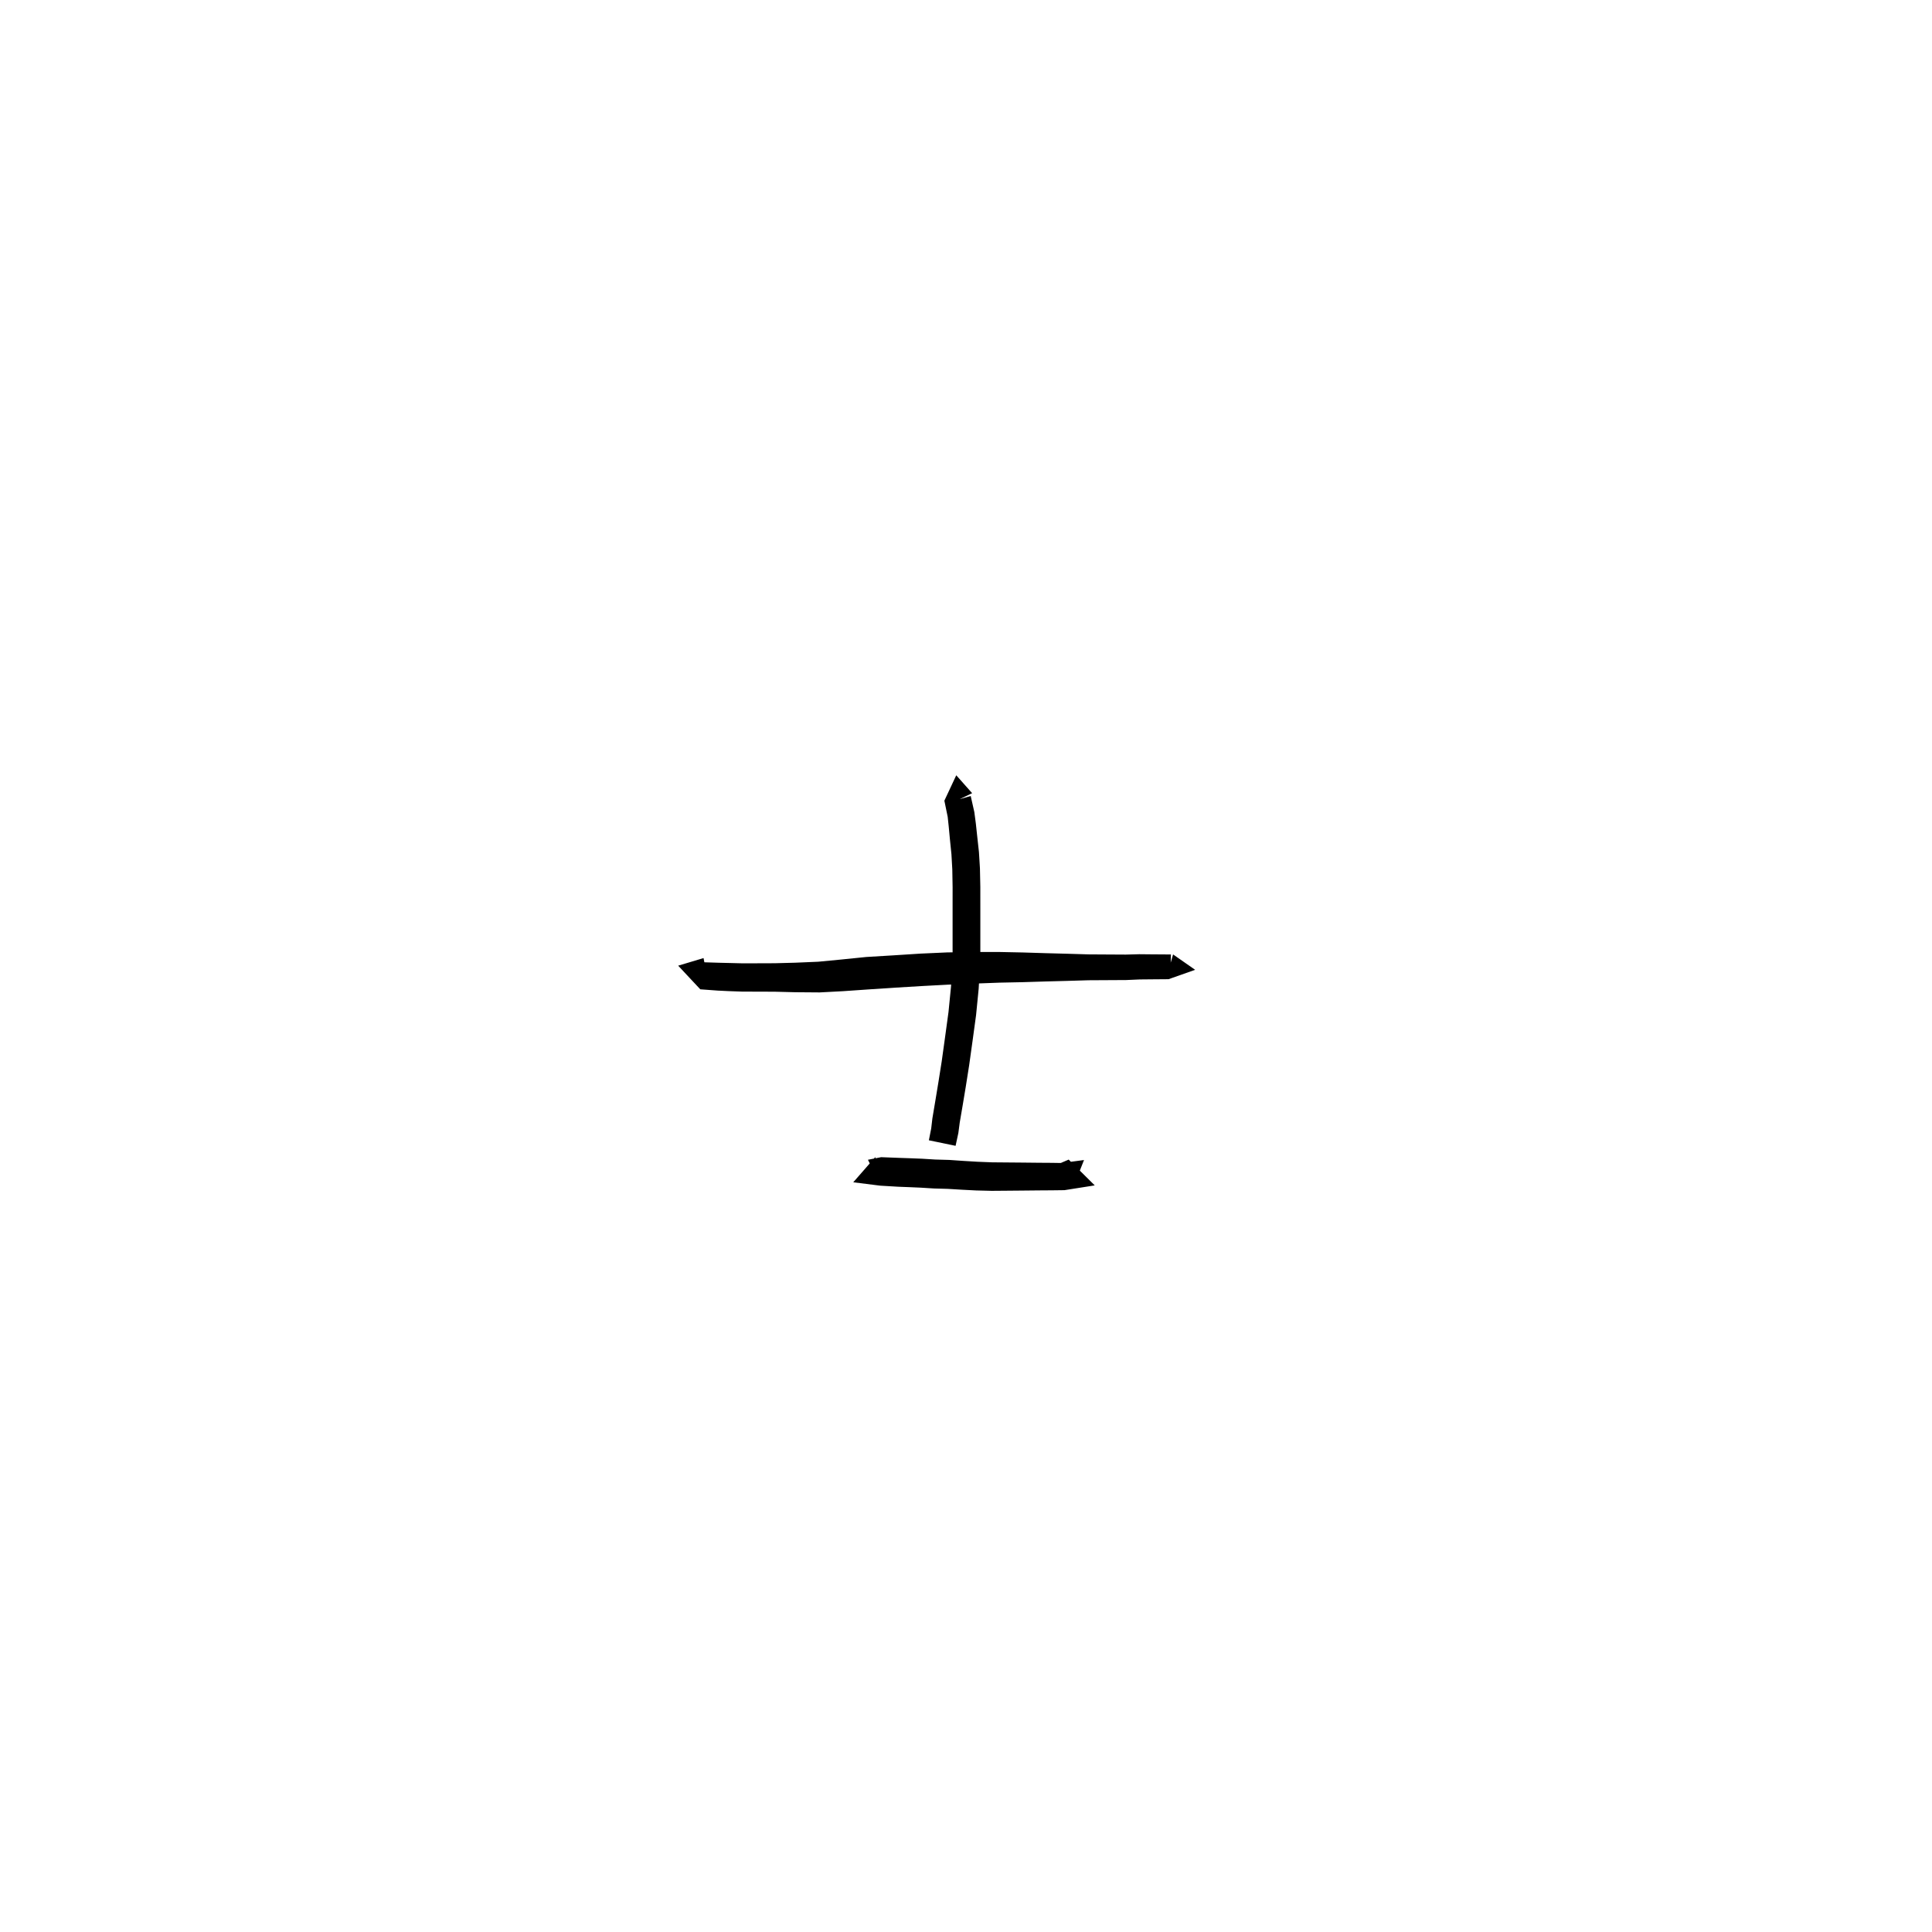
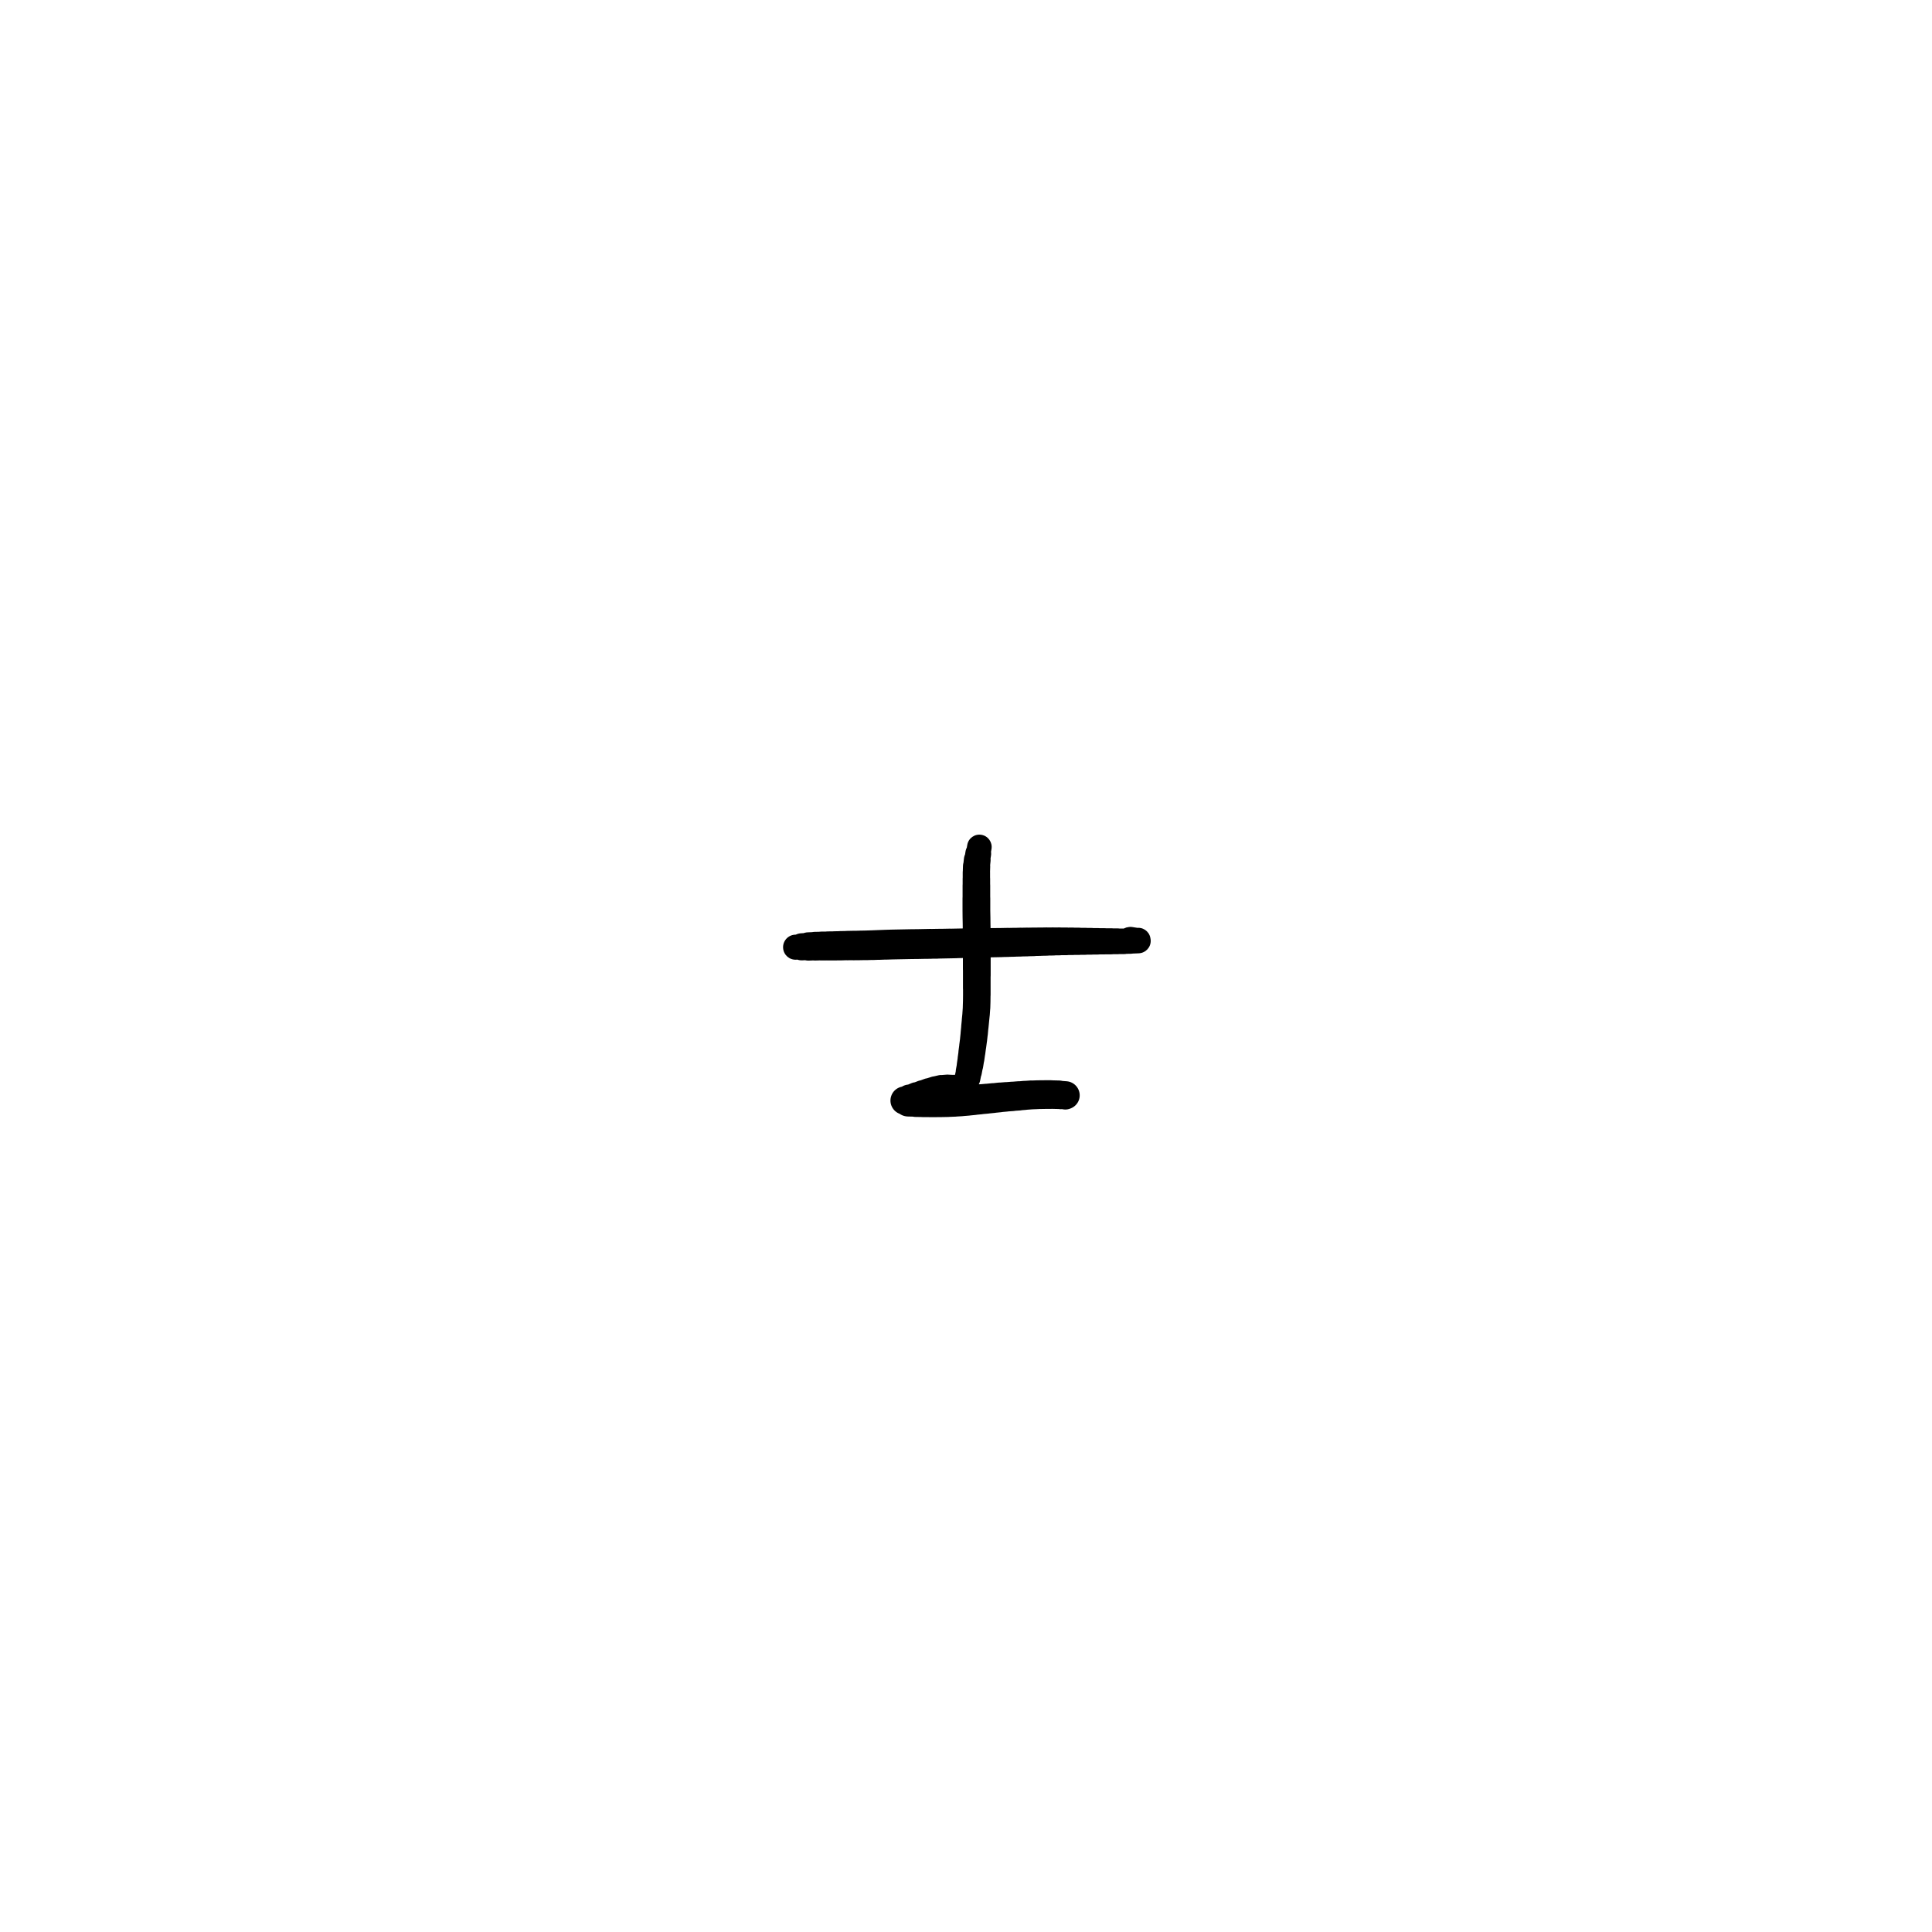
<svg xmlns="http://www.w3.org/2000/svg" width="300" height="300" viewBox="0 0 300 300">
-   <path d="M 109.247 148.77 L 105.307 149.95 L 108.738 153.619 L 111.422 153.817 L 113.16 153.902 L 115.254 153.976 L 117.59 153.982 L 120.309 153.992 L 123.499 154.073 L 127.276 154.102 L 130.93 153.909 L 134.882 153.635 L 139.012 153.362 L 143.226 153.109 L 147.267 152.894 L 151.786 152.712 L 155.243 152.584 L 158.787 152.511 L 162.352 152.401 L 165.791 152.31 L 169.014 152.213 L 172.381 152.194 L 174.862 152.18 L 176.973 152.088 L 178.791 152.07 L 181.453 152.049 L 185.581 150.592 L 182.156 148.203 L 181.115 151.806 L 181.759 150.592 L 181.818 148.21 L 178.791 148.189 L 176.899 148.171 L 174.797 148.229 L 172.381 148.216 L 169.014 148.196 L 165.791 148.099 L 162.352 148.008 L 158.787 147.898 L 155.2 147.825 L 151.672 147.822 L 147.079 147.89 L 142.946 148.076 L 138.698 148.348 L 134.509 148.601 L 130.538 149.003 L 127.062 149.336 L 123.457 149.489 L 120.309 149.57 L 117.59 149.58 L 115.317 149.586 L 113.306 149.535 L 111.623 149.495 L 109.158 149.418 L 108.483 152.436 L 109.981 152.565 Z" fill="black" />
-   <path d="M 150.953 123.164 L 148.488 120.385 L 146.641 124.33 L 147.157 126.837 L 147.318 128.35 L 147.501 130.317 L 147.739 132.65 L 147.872 134.995 L 147.92 137.761 L 147.918 141.033 L 147.918 144.724 L 147.919 148.69 L 147.672 153.209 L 147.284 157.135 L 146.75 161.046 L 146.232 164.779 L 145.714 168.054 L 145.249 170.87 L 144.78 173.665 L 144.598 175.222 L 144.234 177.064 L 148.383 177.923 L 148.812 175.937 L 149.026 174.315 L 149.493 171.58 L 149.965 168.741 L 150.491 165.409 L 151.017 161.634 L 151.563 157.638 L 151.968 153.531 L 152.226 148.816 L 152.226 144.724 L 152.226 141.033 L 152.224 137.723 L 152.164 134.834 L 152.009 132.299 L 151.743 129.878 L 151.53 127.891 L 151.294 126.101 L 150.731 123.603 L 148.488 124.245 L 147.607 124.769 Z" fill="black" />
-   <path d="M 135.916 179.667 L 132.493 183.583 L 136.674 184.109 L 139.476 184.275 L 141.215 184.342 L 142.968 184.419 L 145.02 184.546 L 147.195 184.608 L 149.289 184.735 L 151.56 184.852 L 153.998 184.911 L 156.41 184.892 L 158.787 184.871 L 161.361 184.845 L 163.342 184.832 L 165.288 184.808 L 169.99 184.067 L 165.947 180.061 L 163.203 181.238 L 164.417 184.81 L 166.679 184.285 L 168.325 180.13 L 164.853 180.59 L 163.342 180.566 L 161.361 180.553 L 158.787 180.526 L 156.41 180.506 L 154.068 180.486 L 151.753 180.395 L 149.559 180.262 L 147.404 180.114 L 145.221 180.051 L 143.204 179.927 L 141.391 179.854 L 139.673 179.796 L 136.823 179.687 L 134.774 180.088 L 136.392 183.354 Z" fill="black" />
+   <path d="M 123.66 149.02 L 124.63 148.96 C 125.70 148.89 126.51 147.97 126.44 146.90 C 126.37 145.83 125.45 145.01 124.38 145.08 L 123.41 145.14 C 122.34 145.21 121.53 146.14 121.60 147.21 C 121.67 148.28 122.59 149.09 123.66 149.02 Z M 124.62 149.12 L 125.65 149.07 C 126.81 149.01 127.70 148.01 127.64 146.85 C 127.57 145.69 126.58 144.80 125.42 144.86 L 124.39 144.92 C 123.23 144.98 122.34 145.97 122.40 147.13 C 122.46 148.30 123.46 149.19 124.62 149.12 Z M 125.62 149.16 L 126.62 149.12 C 127.84 149.08 128.78 148.05 128.74 146.84 C 128.69 145.63 127.67 144.68 126.45 144.73 L 125.45 144.77 C 124.23 144.81 123.29 145.84 123.34 147.05 C 123.38 148.26 124.40 149.21 125.62 149.16 Z M 126.60 149.15 L 127.60 149.12 C 128.83 149.09 129.79 148.07 129.76 146.84 C 129.73 145.61 128.71 144.65 127.48 144.68 L 126.48 144.70 C 125.25 144.74 124.28 145.76 124.32 146.98 C 124.35 148.21 125.37 149.18 126.60 149.15 Z M 127.57 149.14 L 128.58 149.13 C 129.82 149.11 130.81 148.09 130.79 146.86 C 130.77 145.62 129.76 144.63 128.52 144.65 L 127.51 144.66 C 126.27 144.68 125.28 145.69 125.30 146.93 C 125.32 148.17 126.33 149.16 127.57 149.14 Z M 128.58 149.14 L 129.56 149.13 C 130.80 149.11 131.80 148.09 131.79 146.85 C 131.77 145.60 130.75 144.61 129.51 144.62 L 128.52 144.63 C 127.28 144.65 126.28 145.67 126.30 146.91 C 126.31 148.16 127.33 149.15 128.58 149.14 Z M 129.58 149.14 L 130.53 149.12 C 131.78 149.09 132.77 148.05 132.74 146.80 C 132.72 145.55 131.68 144.56 130.43 144.59 L 129.48 144.61 C 128.23 144.64 127.24 145.68 127.27 146.93 C 127.30 148.18 128.33 149.17 129.58 149.14 Z M 130.53 149.13 L 131.56 149.10 C 132.82 149.07 133.81 148.03 133.78 146.78 C 133.75 145.52 132.71 144.53 131.45 144.56 L 130.43 144.58 C 129.17 144.61 128.18 145.65 128.21 146.91 C 128.24 148.16 129.28 149.16 130.53 149.13 Z M 131.54 149.11 L 132.51 149.10 C 133.77 149.08 134.78 148.05 134.76 146.79 C 134.75 145.53 133.71 144.52 132.45 144.53 L 131.48 144.55 C 130.22 144.56 129.21 145.60 129.22 146.86 C 129.24 148.12 130.28 149.13 131.54 149.11 Z M 132.50 149.11 L 133.50 149.10 C 134.76 149.08 135.78 148.05 135.77 146.78 C 135.75 145.52 134.72 144.51 133.45 144.52 L 132.46 144.53 C 131.20 144.54 130.18 145.57 130.19 146.84 C 130.20 148.10 131.24 149.12 132.50 149.11 Z M 133.52 149.10 L 134.56 149.08 C 135.83 149.06 136.84 148.02 136.82 146.75 C 136.80 145.48 135.75 144.47 134.49 144.49 L 133.44 144.51 C 132.17 144.53 131.16 145.58 131.18 146.85 C 131.20 148.11 132.25 149.12 133.52 149.10 Z M 134.59 149.09 L 135.55 149.06 C 136.82 149.03 137.82 147.97 137.79 146.70 C 137.75 145.43 136.69 144.43 135.42 144.46 L 134.46 144.49 C 133.19 144.53 132.19 145.58 132.22 146.85 C 132.26 148.12 133.32 149.13 134.59 149.09 Z M 135.57 149.07 L 136.57 149.03 C 137.84 148.99 138.84 147.92 138.80 146.65 C 138.75 145.38 137.69 144.38 136.41 144.42 L 135.41 144.46 C 134.14 144.50 133.14 145.57 133.18 146.84 C 133.23 148.11 134.29 149.11 135.57 149.07 Z M 136.57 149.04 L 137.60 149.00 C 138.88 148.96 139.88 147.89 139.84 146.62 C 139.79 145.34 138.73 144.34 137.45 144.38 L 136.42 144.42 C 135.14 144.46 134.14 145.53 134.18 146.80 C 134.22 148.08 135.29 149.08 136.57 149.04 Z M 137.59 149.01 L 138.55 148.98 C 139.83 148.95 140.83 147.88 140.80 146.60 C 140.76 145.33 139.70 144.32 138.42 144.35 L 137.46 144.38 C 136.19 144.42 135.18 145.48 135.21 146.76 C 135.25 148.04 136.31 149.04 137.59 149.01 Z M 138.54 148.98 L 139.53 148.96 C 140.81 148.93 141.82 147.87 141.79 146.59 C 141.76 145.31 140.70 144.30 139.42 144.33 L 138.43 144.35 C 137.15 144.38 136.14 145.44 136.17 146.72 C 136.20 148.00 137.26 149.01 138.54 148.98 Z M 139.52 148.96 L 140.55 148.94 C 141.83 148.91 142.85 147.86 142.82 146.58 C 142.80 145.30 141.74 144.28 140.46 144.31 L 139.43 144.33 C 138.15 144.35 137.14 145.41 137.16 146.69 C 137.19 147.97 138.24 148.99 139.52 148.96 Z M 140.55 148.94 L 141.55 148.92 C 142.83 148.90 143.85 147.85 143.83 146.57 C 143.81 145.29 142.75 144.27 141.47 144.29 L 140.47 144.31 C 139.19 144.33 138.17 145.38 138.19 146.66 C 138.21 147.94 139.27 148.96 140.55 148.94 Z M 141.55 148.92 L 142.55 148.91 C 143.83 148.89 144.85 147.83 144.83 146.56 C 144.81 145.28 143.75 144.26 142.47 144.28 L 141.48 144.29 C 140.20 144.31 139.18 145.36 139.20 146.64 C 139.22 147.92 140.27 148.94 141.55 148.92 Z M 142.54 148.91 L 143.56 148.89 C 144.83 148.87 145.86 147.82 145.84 146.54 C 145.82 145.26 144.76 144.24 143.49 144.26 L 142.47 144.28 C 141.20 144.30 140.17 145.35 140.19 146.63 C 140.21 147.91 141.27 148.93 142.54 148.91 Z M 143.56 148.89 L 144.56 148.88 C 145.84 148.86 146.86 147.80 146.84 146.52 C 146.82 145.24 145.77 144.22 144.49 144.24 L 143.48 144.26 C 142.20 144.28 141.18 145.33 141.20 146.61 C 141.22 147.89 142.28 148.91 143.56 148.89 Z M 144.57 148.87 L 145.58 148.86 C 146.86 148.83 147.88 147.78 147.86 146.50 C 147.84 145.23 146.78 144.21 145.51 144.23 L 144.49 144.25 C 143.21 144.27 142.19 145.32 142.21 146.60 C 142.24 147.88 143.29 148.90 144.57 148.87 Z M 145.59 148.85 L 146.59 148.83 C 147.87 148.81 148.88 147.76 148.86 146.48 C 148.83 145.21 147.78 144.19 146.51 144.22 L 145.50 144.23 C 144.23 144.26 143.21 145.31 143.24 146.59 C 143.26 147.86 144.31 148.88 145.59 148.85 Z M 146.59 148.83 L 147.58 148.81 C 148.86 148.79 149.87 147.73 149.85 146.46 C 149.82 145.19 148.77 144.18 147.50 144.20 L 146.50 144.22 C 145.23 144.24 144.22 145.30 144.24 146.57 C 144.27 147.84 145.32 148.85 146.59 148.83 Z M 147.59 148.81 L 148.57 148.79 C 149.84 148.76 150.85 147.71 150.83 146.44 C 150.80 145.17 149.75 144.16 148.48 144.19 L 147.49 144.21 C 146.22 144.23 145.21 145.28 145.24 146.55 C 145.27 147.82 146.32 148.83 147.59 148.81 Z M 148.57 148.78 L 149.58 148.76 C 150.85 148.74 151.86 147.69 151.83 146.42 C 151.81 145.15 150.76 144.15 149.49 144.17 L 148.48 144.19 C 147.22 144.22 146.21 145.26 146.23 146.53 C 146.26 147.80 147.31 148.81 148.57 148.78 Z M 149.58 148.76 L 150.58 148.74 C 151.85 148.71 152.85 147.67 152.83 146.40 C 152.81 145.14 151.76 144.13 150.50 144.16 L 149.49 144.18 C 148.23 144.20 147.22 145.25 147.25 146.51 C 147.27 147.78 148.32 148.78 149.58 148.76 Z M 150.58 148.73 L 151.58 148.71 C 152.84 148.69 153.84 147.65 153.82 146.38 C 153.79 145.12 152.75 144.12 151.49 144.14 L 150.50 144.16 C 149.23 144.18 148.23 145.23 148.25 146.49 C 148.28 147.75 149.32 148.76 150.58 148.73 Z M 151.57 148.71 L 152.58 148.69 C 153.84 148.67 154.84 147.63 154.82 146.37 C 154.80 145.11 153.76 144.11 152.50 144.13 L 151.49 144.15 C 150.23 144.17 149.23 145.21 149.25 146.47 C 149.28 147.73 150.32 148.73 151.57 148.71 Z M 152.58 148.68 L 153.59 148.67 C 154.85 148.64 155.85 147.61 155.82 146.35 C 155.80 145.10 154.77 144.10 153.51 144.12 L 152.50 144.14 C 151.25 144.16 150.24 145.19 150.27 146.45 C 150.29 147.70 151.32 148.70 152.58 148.68 Z M 153.59 148.66 L 154.58 148.64 C 155.84 148.62 156.83 147.59 156.81 146.34 C 156.79 145.08 155.76 144.09 154.51 144.11 L 153.51 144.12 C 152.26 144.15 151.26 145.18 151.28 146.43 C 151.30 147.68 152.34 148.68 153.59 148.66 Z M 154.59 148.64 L 155.57 148.62 C 156.82 148.59 157.81 147.56 157.79 146.32 C 157.77 145.07 156.74 144.07 155.49 144.10 L 154.50 144.11 C 153.25 144.14 152.26 145.17 152.28 146.42 C 152.31 147.67 153.34 148.66 154.59 148.64 Z M 155.58 148.61 L 156.60 148.59 C 157.84 148.57 158.83 147.54 158.81 146.29 C 158.78 145.05 157.75 144.06 156.51 144.08 L 155.49 144.10 C 154.24 144.13 153.25 145.16 153.28 146.40 C 153.30 147.65 154.33 148.64 155.58 148.61 Z M 156.60 148.58 L 157.60 148.56 C 158.84 148.53 159.83 147.51 159.80 146.27 C 159.77 145.03 158.74 144.04 157.50 144.07 L 156.50 144.09 C 155.26 144.12 154.28 145.14 154.31 146.39 C 154.33 147.63 155.36 148.61 156.60 148.58 Z M 157.60 148.55 L 158.58 148.53 C 159.82 148.50 160.80 147.48 160.77 146.24 C 160.74 145.00 159.71 144.03 158.48 144.05 L 157.50 144.08 C 156.26 144.10 155.28 145.13 155.31 146.37 C 155.34 147.60 156.37 148.58 157.60 148.55 Z M 158.58 148.52 L 159.59 148.50 C 160.82 148.47 161.79 147.45 161.76 146.22 C 161.74 144.99 160.71 144.01 159.48 144.04 L 158.48 144.06 C 157.24 144.09 156.27 145.11 156.30 146.34 C 156.33 147.58 157.35 148.55 158.58 148.52 Z M 159.59 148.49 L 160.58 148.47 C 161.81 148.44 162.78 147.42 162.75 146.19 C 162.72 144.97 161.70 144.00 160.48 144.03 L 159.48 144.05 C 158.26 144.08 157.29 145.09 157.32 146.32 C 157.34 147.55 158.36 148.52 159.59 148.49 Z M 160.58 148.45 L 161.57 148.43 C 162.79 148.41 163.76 147.40 163.73 146.18 C 163.71 144.96 162.70 143.99 161.48 144.02 L 160.48 144.04 C 159.26 144.06 158.30 145.07 158.32 146.29 C 158.35 147.51 159.36 148.48 160.58 148.45 Z M 161.57 148.42 L 162.60 148.40 C 163.81 148.38 164.78 147.37 164.75 146.16 C 164.73 144.95 163.73 143.98 162.51 144.01 L 161.48 144.03 C 160.27 144.05 159.31 145.05 159.33 146.27 C 159.35 147.48 160.36 148.44 161.57 148.42 Z M 162.60 148.38 L 163.61 148.37 C 164.82 148.35 165.78 147.35 165.76 146.15 C 165.74 144.95 164.74 143.99 163.54 144.01 L 162.52 144.02 C 161.32 144.04 160.36 145.04 160.38 146.24 C 160.40 147.44 161.39 148.40 162.60 148.38 Z M 163.60 148.35 L 164.56 148.34 C 165.75 148.32 166.71 147.34 166.69 146.15 C 166.68 144.95 165.70 143.99 164.50 144.01 L 163.55 144.02 C 162.35 144.04 161.39 145.02 161.41 146.21 C 161.43 147.41 162.41 148.37 163.60 148.35 Z M 164.54 148.32 L 165.61 148.32 C 166.79 148.31 167.75 147.34 167.74 146.15 C 167.73 144.96 166.76 144.01 165.58 144.02 L 164.51 144.03 C 163.33 144.03 162.37 145.00 162.38 146.19 C 162.39 147.38 163.36 148.33 164.54 148.32 Z M 165.60 148.30 L 166.56 148.30 C 167.73 148.29 168.69 147.34 168.68 146.16 C 168.68 144.98 167.73 144.03 166.55 144.03 L 165.59 144.04 C 164.41 144.04 163.46 144.99 163.46 146.17 C 163.46 147.35 164.42 148.30 165.60 148.30 Z M 166.55 148.28 L 167.55 148.28 C 168.71 148.28 169.66 147.33 169.66 146.16 C 169.66 145.00 168.71 144.05 167.55 144.05 L 166.55 144.05 C 165.39 144.05 164.44 145.00 164.44 146.16 C 164.44 147.33 165.39 148.28 166.55 148.28 Z M 167.55 148.26 L 168.54 148.26 C 169.70 148.26 170.63 147.32 170.63 146.16 C 170.63 145.01 169.70 144.07 168.54 144.07 L 167.55 144.07 C 166.39 144.07 165.45 145.01 165.45 146.16 C 165.45 147.32 166.39 148.26 167.55 148.26 Z M 168.54 148.24 L 169.48 148.24 C 170.63 148.24 171.55 147.31 171.55 146.16 C 171.55 145.02 170.63 144.09 169.48 144.09 L 168.54 144.09 C 167.40 144.09 166.47 145.02 166.47 146.16 C 166.47 147.31 167.40 148.24 168.54 148.24 Z M 169.48 148.22 L 170.47 148.22 C 171.61 148.22 172.53 147.30 172.53 146.16 C 172.53 145.03 171.61 144.11 170.47 144.11 L 169.48 144.11 C 168.35 144.11 167.43 145.03 167.43 146.16 C 167.43 147.30 168.35 148.22 169.48 148.22 Z M 170.47 148.20 L 171.51 148.20 C 172.64 148.20 173.55 147.29 173.55 146.16 C 173.55 145.04 172.64 144.13 171.51 144.13 L 170.47 144.13 C 169.35 144.13 168.44 145.04 168.44 146.16 C 168.44 147.29 169.35 148.20 170.47 148.20 Z M 171.51 148.19 L 172.55 148.19 C 173.67 148.19 174.57 147.28 174.57 146.16 C 174.57 145.05 173.67 144.14 172.55 144.14 L 171.51 144.14 C 170.40 144.14 169.49 145.05 169.49 146.16 C 169.49 147.28 170.40 148.19 171.51 148.19 Z M 172.55 148.17 L 173.53 148.17 C 174.64 148.17 175.54 147.27 175.54 146.16 C 175.54 145.06 174.64 144.16 173.53 144.16 L 172.55 144.16 C 171.44 144.16 170.54 145.06 170.54 146.16 C 170.54 147.27 171.44 148.17 172.55 148.17 Z M 173.53 148.15 L 174.56 148.15 C 175.65 148.15 176.54 147.26 176.54 146.16 C 176.54 145.06 175.65 144.18 174.55 144.18 L 173.52 144.18 C 172.43 144.18 171.54 145.07 171.54 146.17 C 171.54 147.26 172.43 148.15 173.53 148.15 Z M 174.58 148.12 L 175.57 148.10 C 176.65 148.09 177.52 147.20 177.50 146.13 C 177.49 145.05 176.60 144.18 175.53 144.20 L 174.53 144.21 C 173.45 144.22 172.59 145.11 172.60 146.19 C 172.62 147.27 173.50 148.13 174.58 148.12 Z M 175.63 148.08 L 176.83 148.03 C 177.90 147.98 178.73 147.08 178.68 146.02 C 178.64 144.95 177.74 144.12 176.67 144.17 L 175.47 144.22 C 174.40 144.27 173.57 145.17 173.62 146.23 C 173.67 147.30 174.57 148.13 175.63 148.08 Z M 178.66 146.09 L 178.66 145.96 C 178.65 144.91 177.79 144.06 176.74 144.07 C 175.69 144.07 174.84 144.93 174.84 145.99 L 174.84 146.11 C 174.85 147.16 175.71 148.01 176.76 148.01 C 177.82 148.00 178.66 147.14 178.66 146.09 Z M 177.03 144.14 L 175.82 143.95 C 174.81 143.80 173.86 144.49 173.71 145.51 C 173.55 146.52 174.24 147.46 175.26 147.62 L 176.47 147.81 C 177.48 147.96 178.43 147.27 178.58 146.25 C 178.74 145.24 178.04 144.30 177.03 144.14 Z M 175.78 143.99 L 175.65 143.97 C 174.65 143.83 173.73 144.53 173.60 145.52 C 173.46 146.52 174.16 147.43 175.15 147.57 L 175.29 147.59 C 176.29 147.72 177.20 147.03 177.34 146.03 C 177.48 145.04 176.78 144.12 175.78 143.99 Z" fill="black" fill-rule="nonzero" />
+   <path d="M 150.20 131.18 L 150.02 132.23 C 149.84 133.27 150.54 134.26 151.57 134.43 C 152.61 134.61 153.60 133.92 153.78 132.88 L 153.96 131.83 C 154.13 130.79 153.44 129.81 152.40 129.63 C 151.36 129.45 150.38 130.15 150.20 131.18 Z M 149.92 132.25 L 149.77 133.23 C 149.60 134.32 150.35 135.35 151.44 135.52 C 152.54 135.68 153.56 134.93 153.73 133.84 L 153.88 132.86 C 154.05 131.77 153.30 130.74 152.20 130.57 C 151.11 130.41 150.08 131.16 149.92 132.25 Z M 149.68 133.32 L 149.57 134.31 C 149.46 135.46 150.29 136.48 151.43 136.60 C 152.57 136.71 153.59 135.88 153.71 134.74 L 153.81 133.75 C 153.93 132.61 153.10 131.58 151.96 131.47 C 150.82 131.35 149.80 132.18 149.68 133.32 Z M 149.53 134.46 L 149.50 135.43 C 149.47 136.60 150.38 137.57 151.55 137.61 C 152.72 137.64 153.69 136.72 153.73 135.56 L 153.76 134.59 C 153.79 133.42 152.87 132.45 151.71 132.41 C 150.54 132.38 149.57 133.30 149.53 134.46 Z M 149.49 135.49 L 149.49 136.44 C 149.49 137.62 150.44 138.57 151.61 138.57 C 152.79 138.57 153.74 137.62 153.74 136.44 L 153.74 135.49 C 153.74 134.32 152.79 133.37 151.62 133.37 C 150.44 133.37 149.49 134.32 149.49 135.49 Z M 149.48 136.44 L 149.48 137.47 C 149.48 138.64 150.43 139.60 151.61 139.60 C 152.79 139.60 153.75 138.64 153.75 137.47 L 153.75 136.44 C 153.75 135.26 152.79 134.31 151.61 134.31 C 150.43 134.31 149.48 135.26 149.48 136.44 Z M 149.47 137.47 L 149.47 138.44 C 149.47 139.62 150.43 140.58 151.61 140.58 C 152.80 140.58 153.76 139.62 153.76 138.44 L 153.76 137.47 C 153.76 136.28 152.80 135.32 151.61 135.32 C 150.43 135.32 149.47 136.28 149.47 137.47 Z M 149.47 138.44 L 149.47 139.46 C 149.47 140.64 150.43 141.61 151.61 141.61 C 152.80 141.61 153.76 140.64 153.76 139.46 L 153.76 138.44 C 153.76 137.25 152.80 136.29 151.61 136.29 C 150.43 136.29 149.47 137.25 149.47 138.44 Z M 149.46 139.46 L 149.46 140.44 C 149.46 141.63 150.43 142.59 151.61 142.59 C 152.80 142.59 153.77 141.63 153.77 140.44 L 153.77 139.46 C 153.77 138.27 152.80 137.31 151.61 137.31 C 150.43 137.31 149.46 138.27 149.46 139.46 Z M 149.46 140.45 L 149.46 141.45 C 149.47 142.64 150.44 143.60 151.63 143.59 C 152.82 143.59 153.78 142.62 153.77 141.43 L 153.77 140.43 C 153.76 139.24 152.80 138.28 151.61 138.29 C 150.42 138.29 149.46 139.26 149.46 140.45 Z M 149.46 141.46 L 149.47 142.48 C 149.48 143.68 150.46 144.63 151.65 144.62 C 152.84 144.61 153.80 143.63 153.79 142.44 L 153.77 141.42 C 153.76 140.23 152.79 139.27 151.60 139.28 C 150.40 139.30 149.45 140.27 149.46 141.46 Z M 149.47 142.50 L 149.49 143.48 C 149.50 144.67 150.49 145.62 151.68 145.60 C 152.87 145.59 153.82 144.60 153.80 143.41 L 153.79 142.43 C 153.77 141.24 152.79 140.29 151.59 140.30 C 150.40 140.32 149.45 141.31 149.47 142.50 Z M 149.49 143.48 L 149.50 144.50 C 149.52 145.69 150.50 146.64 151.70 146.62 C 152.89 146.60 153.84 145.62 153.82 144.43 L 153.80 143.41 C 153.78 142.22 152.80 141.27 151.61 141.29 C 150.42 141.31 149.47 142.29 149.49 143.48 Z M 149.50 144.48 L 149.51 145.48 C 149.52 146.67 150.50 147.63 151.69 147.62 C 152.89 147.60 153.84 146.63 153.83 145.43 L 153.82 144.44 C 153.81 143.24 152.83 142.29 151.64 142.30 C 150.44 142.31 149.49 143.29 149.50 144.48 Z M 149.51 145.47 L 149.52 146.45 C 149.52 147.64 150.49 148.61 151.69 148.60 C 152.88 148.59 153.84 147.62 153.84 146.43 L 153.83 145.45 C 153.83 144.25 152.85 143.29 151.66 143.30 C 150.47 143.30 149.51 144.27 149.51 145.47 Z M 149.52 146.44 L 149.52 147.46 C 149.52 148.65 150.49 149.62 151.68 149.62 C 152.87 149.61 153.84 148.65 153.84 147.45 L 153.84 146.44 C 153.83 145.25 152.87 144.28 151.67 144.28 C 150.48 144.28 149.51 145.25 149.52 146.44 Z M 149.52 147.46 L 149.52 148.47 C 149.52 149.66 150.48 150.63 151.68 150.63 C 152.87 150.63 153.84 149.66 153.84 148.47 L 153.84 147.46 C 153.84 146.26 152.87 145.30 151.68 145.30 C 150.48 145.30 149.52 146.26 149.52 147.46 Z M 149.52 148.47 L 149.52 149.48 C 149.52 150.67 150.49 151.64 151.68 151.64 C 152.87 151.64 153.83 150.67 153.83 149.48 L 153.83 148.47 C 153.83 147.28 152.87 146.31 151.68 146.31 C 150.49 146.31 149.52 147.28 149.52 148.47 Z M 149.52 149.48 L 149.52 150.49 C 149.52 151.68 150.49 152.64 151.68 152.64 C 152.87 152.64 153.83 151.68 153.83 150.49 L 153.83 149.48 C 153.83 148.29 152.87 147.33 151.68 147.33 C 150.49 147.33 149.52 148.29 149.52 149.48 Z M 149.53 150.49 L 149.53 151.50 C 149.53 152.69 150.49 153.65 151.68 153.65 C 152.86 153.65 153.83 152.69 153.83 151.50 L 153.83 150.49 C 153.83 149.30 152.86 148.34 151.68 148.34 C 150.49 148.34 149.53 149.30 149.53 150.49 Z M 149.53 151.50 L 149.53 152.52 C 149.53 153.70 150.49 154.66 151.68 154.66 C 152.86 154.66 153.82 153.70 153.82 152.52 L 153.82 151.50 C 153.82 150.31 152.86 149.35 151.68 149.35 C 150.49 149.35 149.53 150.31 149.53 151.50 Z M 149.53 152.52 L 149.53 153.49 C 149.53 154.68 150.49 155.64 151.68 155.64 C 152.86 155.64 153.82 154.68 153.82 153.49 L 153.82 152.52 C 153.82 151.33 152.86 150.37 151.68 150.37 C 150.49 150.37 149.53 151.33 149.53 152.52 Z M 149.54 153.49 L 149.54 154.49 C 149.53 155.67 150.49 156.63 151.67 156.63 C 152.86 156.63 153.82 155.67 153.82 154.49 L 153.82 153.49 C 153.82 152.31 152.86 151.35 151.68 151.35 C 150.50 151.35 149.54 152.31 149.54 153.49 Z M 149.54 154.47 L 149.53 155.47 C 149.52 156.65 150.47 157.62 151.65 157.63 C 152.83 157.64 153.79 156.69 153.80 155.51 L 153.81 154.51 C 153.82 153.33 152.88 152.36 151.70 152.35 C 150.52 152.34 149.55 153.29 149.54 154.47 Z M 149.53 155.42 L 149.50 156.40 C 149.46 157.58 150.38 158.57 151.56 158.61 C 152.74 158.65 153.73 157.72 153.77 156.55 L 153.80 155.56 C 153.84 154.39 152.92 153.40 151.74 153.36 C 150.56 153.32 149.57 154.24 149.53 155.42 Z M 149.51 156.33 L 149.44 157.34 C 149.36 158.52 150.24 159.53 151.41 159.62 C 152.59 159.70 153.60 158.81 153.69 157.64 L 153.76 156.62 C 153.84 155.45 152.95 154.43 151.78 154.35 C 150.61 154.27 149.59 155.15 149.51 156.33 Z M 149.45 157.29 L 149.35 158.28 C 149.24 159.45 150.10 160.49 151.27 160.60 C 152.44 160.71 153.47 159.85 153.58 158.68 L 153.68 157.69 C 153.79 156.52 152.93 155.49 151.76 155.38 C 150.59 155.27 149.56 156.13 149.45 157.29 Z M 149.36 158.27 L 149.26 159.28 C 149.15 160.44 150.00 161.48 151.16 161.59 C 152.33 161.71 153.37 160.86 153.48 159.69 L 153.58 158.69 C 153.69 157.52 152.84 156.49 151.68 156.37 C 150.51 156.26 149.47 157.11 149.36 158.27 Z M 149.27 159.28 L 149.17 160.28 C 149.06 161.44 149.91 162.48 151.07 162.59 C 152.23 162.70 153.26 161.85 153.38 160.69 L 153.47 159.69 C 153.59 158.53 152.74 157.49 151.57 157.38 C 150.41 157.27 149.38 158.12 149.27 159.28 Z M 149.18 160.26 L 149.08 161.24 C 148.95 162.39 149.79 163.43 150.94 163.56 C 152.10 163.68 153.14 162.84 153.26 161.69 L 153.37 160.71 C 153.49 159.56 152.66 158.52 151.50 158.39 C 150.34 158.27 149.31 159.11 149.18 160.26 Z M 149.09 161.20 L 148.96 162.19 C 148.82 163.34 149.63 164.39 150.78 164.54 C 151.93 164.68 152.98 163.87 153.12 162.72 L 153.25 161.73 C 153.39 160.58 152.58 159.53 151.43 159.38 C 150.28 159.24 149.23 160.05 149.09 161.20 Z M 148.97 162.18 L 148.84 163.15 C 148.69 164.29 149.49 165.34 150.63 165.50 C 151.78 165.65 152.83 164.85 152.98 163.71 L 153.11 162.73 C 153.26 161.59 152.46 160.54 151.32 160.39 C 150.18 160.23 149.13 161.03 148.97 162.18 Z M 148.86 163.14 L 148.72 164.13 C 148.56 165.26 149.36 166.31 150.49 166.47 C 151.62 166.62 152.67 165.83 152.83 164.70 L 152.97 163.71 C 153.12 162.58 152.33 161.53 151.20 161.37 C 150.06 161.22 149.02 162.01 148.86 163.14 Z M 148.74 164.09 L 148.59 165.10 C 148.41 166.22 149.18 167.27 150.30 167.45 C 151.42 167.62 152.47 166.86 152.65 165.74 L 152.81 164.73 C 152.98 163.61 152.22 162.56 151.09 162.38 C 149.97 162.21 148.92 162.97 148.74 164.09 Z M 148.62 165.05 L 148.44 166.05 C 148.24 167.16 148.97 168.21 150.07 168.41 C 151.17 168.62 152.23 167.88 152.43 166.78 L 152.62 165.78 C 152.82 164.68 152.08 163.62 150.98 163.42 C 149.88 163.22 148.82 163.95 148.62 165.05 Z M 148.48 166.01 L 148.27 167.02 C 148.05 168.10 148.75 169.16 149.83 169.38 C 150.91 169.60 151.96 168.90 152.19 167.82 L 152.39 166.82 C 152.62 165.74 151.92 164.68 150.84 164.46 C 149.76 164.24 148.70 164.93 148.48 166.01 Z M 148.39 166.76 L 148.05 167.71 C 147.69 168.72 148.21 169.84 149.23 170.20 C 150.24 170.57 151.36 170.04 151.72 169.03 L 152.06 168.08 C 152.43 167.07 151.90 165.95 150.89 165.58 C 149.88 165.22 148.76 165.75 148.39 166.76 Z M 148.99 166.70 L 148.26 167.10 C 147.34 167.59 147.00 168.74 147.49 169.66 C 147.99 170.58 149.13 170.92 150.05 170.43 L 150.78 170.03 C 151.70 169.54 152.05 168.39 151.55 167.47 C 151.06 166.55 149.91 166.21 148.99 166.70 Z M 149.22 166.93 L 148.17 166.90 C 147.16 166.86 146.31 167.65 146.28 168.66 C 146.24 169.67 147.03 170.52 148.04 170.55 L 149.09 170.59 C 150.10 170.63 150.95 169.83 150.98 168.83 C 151.02 167.82 150.23 166.97 149.22 166.93 Z M 148.19 166.92 L 147.21 166.87 C 146.21 166.83 145.36 167.60 145.32 168.60 C 145.27 169.59 146.04 170.44 147.04 170.49 L 148.02 170.53 C 149.02 170.58 149.86 169.81 149.91 168.81 C 149.96 167.81 149.19 166.97 148.19 166.92 Z M 146.98 166.87 L 146.00 166.95 C 144.99 167.03 144.25 167.90 144.33 168.91 C 144.41 169.91 145.29 170.65 146.29 170.57 L 147.27 170.49 C 148.27 170.41 149.02 169.54 148.94 168.53 C 148.86 167.53 147.98 166.79 146.98 166.87 Z M 145.74 166.97 L 144.79 167.19 C 143.81 167.41 143.19 168.39 143.41 169.38 C 143.64 170.37 144.62 170.98 145.61 170.76 L 146.55 170.55 C 147.54 170.32 148.15 169.34 147.93 168.35 C 147.70 167.37 146.72 166.75 145.74 166.97 Z M 144.63 167.22 L 143.62 167.54 C 142.65 167.86 142.11 168.90 142.43 169.87 C 142.74 170.84 143.78 171.37 144.75 171.06 L 145.77 170.73 C 146.74 170.42 147.27 169.38 146.96 168.41 C 146.65 167.44 145.60 166.90 144.63 167.22 Z M 143.53 167.54 L 142.59 167.89 C 141.61 168.26 141.12 169.34 141.48 170.31 C 141.85 171.28 142.93 171.78 143.90 171.41 L 144.84 171.06 C 145.81 170.70 146.31 169.62 145.95 168.64 C 145.58 167.67 144.50 167.18 143.53 167.54 Z M 142.53 167.87 L 141.59 168.24 C 140.60 168.63 140.12 169.75 140.51 170.74 C 140.90 171.72 142.02 172.21 143.01 171.81 L 143.95 171.44 C 144.94 171.05 145.42 169.93 145.03 168.94 C 144.64 167.96 143.52 167.48 142.53 167.87 Z M 141.54 168.19 L 140.42 168.66 C 139.41 169.07 138.93 170.23 139.35 171.25 C 139.76 172.26 140.92 172.74 141.94 172.32 L 143.05 171.86 C 144.07 171.44 144.55 170.28 144.13 169.27 C 143.71 168.26 142.55 167.78 141.54 168.19 Z M 140.15 168.68 L 139.43 169.09 C 138.44 169.66 138.09 170.93 138.65 171.92 C 139.22 172.92 140.49 173.27 141.49 172.71 L 142.21 172.30 C 143.21 171.73 143.56 170.46 142.99 169.46 C 142.42 168.46 141.15 168.11 140.15 168.68 Z M 139.78 172.98 L 140.33 173.16 C 141.48 173.54 142.72 172.92 143.10 171.76 C 143.48 170.61 142.85 169.37 141.70 168.99 L 141.15 168.81 C 140.00 168.43 138.75 169.06 138.38 170.21 C 138.00 171.36 138.63 172.60 139.78 172.98 Z M 140.95 173.37 L 142.17 173.40 C 143.44 173.44 144.49 172.44 144.52 171.17 C 144.56 169.91 143.56 168.86 142.30 168.82 L 141.08 168.79 C 139.81 168.76 138.76 169.75 138.73 171.02 C 138.69 172.28 139.69 173.33 140.95 173.37 Z M 142.22 173.44 L 143.21 173.45 C 144.50 173.46 145.55 172.42 145.56 171.13 C 145.56 169.85 144.53 168.79 143.24 168.79 L 142.25 168.78 C 140.96 168.77 139.91 169.81 139.90 171.10 C 139.90 172.39 140.93 173.44 142.22 173.44 Z M 143.22 173.46 L 144.25 173.46 C 145.55 173.46 146.60 172.42 146.60 171.12 C 146.60 169.83 145.55 168.78 144.26 168.78 L 143.23 168.78 C 141.93 168.78 140.89 169.82 140.88 171.12 C 140.88 172.41 141.93 173.46 143.22 173.46 Z M 144.26 173.47 L 145.27 173.47 C 146.56 173.47 147.61 172.41 147.61 171.12 C 147.61 169.82 146.56 168.77 145.27 168.77 L 144.26 168.77 C 142.96 168.77 141.91 169.83 141.91 171.12 C 141.91 172.42 142.96 173.47 144.26 173.47 Z M 145.29 173.47 L 146.28 173.46 C 147.57 173.45 148.62 172.39 148.61 171.09 C 148.60 169.80 147.54 168.75 146.24 168.76 L 145.25 168.77 C 143.95 168.78 142.91 169.84 142.92 171.14 C 142.93 172.43 143.99 173.48 145.29 173.47 Z M 146.31 173.46 L 147.32 173.44 C 148.62 173.40 149.65 172.33 149.61 171.03 C 149.58 169.73 148.50 168.71 147.21 168.74 L 146.20 168.76 C 144.90 168.79 143.88 169.87 143.91 171.17 C 143.94 172.47 145.02 173.49 146.31 173.46 Z M 147.37 173.43 L 148.42 173.39 C 149.71 173.32 150.72 172.22 150.66 170.93 C 150.59 169.63 149.49 168.63 148.20 168.69 L 147.15 168.74 C 145.86 168.80 144.86 169.90 144.92 171.20 C 144.98 172.49 146.08 173.49 147.37 173.43 Z M 148.46 173.38 L 149.47 173.32 C 150.77 173.23 151.75 172.11 151.66 170.82 C 151.58 169.52 150.46 168.54 149.16 168.63 L 148.15 168.69 C 146.86 168.78 145.88 169.90 145.96 171.19 C 146.05 172.49 147.17 173.47 148.46 173.38 Z M 149.51 173.31 L 150.50 173.23 C 151.80 173.12 152.76 171.99 152.65 170.69 C 152.54 169.40 151.41 168.44 150.11 168.55 L 149.12 168.63 C 147.83 168.74 146.87 169.87 146.98 171.17 C 147.09 172.46 148.22 173.42 149.51 173.31 Z M 150.54 173.22 L 151.54 173.12 C 152.83 172.99 153.77 171.84 153.64 170.55 C 153.51 169.26 152.36 168.33 151.07 168.46 L 150.07 168.56 C 148.78 168.69 147.85 169.84 147.98 171.13 C 148.11 172.41 149.26 173.35 150.54 173.22 Z M 151.53 173.11 L 152.47 173.02 C 153.76 172.89 154.70 171.75 154.57 170.47 C 154.44 169.18 153.30 168.24 152.01 168.37 L 151.07 168.46 C 149.79 168.59 148.85 169.73 148.98 171.02 C 149.10 172.30 150.25 173.24 151.53 173.11 Z M 152.45 173.01 L 153.45 172.92 C 154.73 172.81 155.68 171.68 155.56 170.40 C 155.45 169.12 154.32 168.18 153.04 168.29 L 152.04 168.38 C 150.76 168.49 149.81 169.62 149.92 170.90 C 150.04 172.18 151.17 173.13 152.45 173.01 Z M 153.47 172.91 L 154.47 172.81 C 155.75 172.69 156.68 171.56 156.55 170.28 C 156.43 169.01 155.29 168.08 154.02 168.20 L 153.02 168.30 C 151.75 168.43 150.81 169.56 150.94 170.83 C 151.06 172.11 152.20 173.04 153.47 172.91 Z M 154.48 172.80 L 155.47 172.70 C 156.74 172.57 157.66 171.44 157.53 170.17 C 157.40 168.90 156.26 167.98 155.00 168.11 L 154.01 168.22 C 152.74 168.35 151.82 169.48 151.96 170.75 C 152.09 172.01 153.22 172.93 154.48 172.80 Z M 155.43 172.69 L 156.43 172.60 C 157.70 172.49 158.63 171.38 158.52 170.12 C 158.41 168.86 157.30 167.93 156.04 168.04 L 155.04 168.12 C 153.78 168.23 152.84 169.34 152.95 170.61 C 153.06 171.87 154.17 172.80 155.43 172.69 Z M 156.41 172.59 L 157.40 172.52 C 158.66 172.42 159.60 171.33 159.51 170.07 C 159.41 168.82 158.31 167.87 157.06 167.97 L 156.06 168.05 C 154.81 168.14 153.87 169.24 153.96 170.49 C 154.06 171.75 155.15 172.69 156.41 172.59 Z M 157.41 172.50 L 158.41 172.43 C 159.66 172.33 160.59 171.24 160.50 169.99 C 160.40 168.74 159.31 167.81 158.06 167.90 L 157.06 167.98 C 155.81 168.08 154.87 169.17 154.97 170.42 C 155.07 171.67 156.16 172.60 157.41 172.50 Z M 158.42 172.41 L 159.32 172.34 C 160.57 172.23 161.49 171.14 161.38 169.90 C 161.28 168.66 160.19 167.74 158.95 167.84 L 158.05 167.92 C 156.80 168.02 155.88 169.11 155.99 170.35 C 156.09 171.60 157.18 172.52 158.42 172.41 Z M 159.29 172.33 L 160.26 172.26 C 161.50 172.18 162.43 171.11 162.35 169.87 C 162.26 168.63 161.19 167.70 159.96 167.78 L 158.98 167.85 C 157.74 167.93 156.81 169.01 156.89 170.24 C 156.98 171.48 158.05 172.42 159.29 172.33 Z M 160.19 172.26 L 161.24 172.22 C 162.48 172.17 163.44 171.13 163.40 169.90 C 163.35 168.66 162.31 167.70 161.08 167.75 L 160.02 167.79 C 158.79 167.83 157.83 168.87 157.87 170.11 C 157.92 171.34 158.96 172.31 160.19 172.26 Z M 161.20 172.21 L 162.21 172.20 C 163.45 172.17 164.43 171.16 164.40 169.93 C 164.38 168.69 163.36 167.71 162.13 167.74 L 161.12 167.75 C 159.89 167.78 158.91 168.79 158.93 170.02 C 158.95 171.26 159.97 172.24 161.20 172.21 Z M 162.18 172.19 L 163.22 172.19 C 164.45 172.19 165.45 171.19 165.45 169.96 C 165.45 168.73 164.45 167.74 163.22 167.74 L 162.17 167.74 C 160.94 167.74 159.95 168.74 159.95 169.97 C 159.95 171.20 160.95 172.19 162.18 172.19 Z M 163.17 172.18 L 164.37 172.21 C 165.60 172.24 166.61 171.27 166.64 170.05 C 166.67 168.83 165.71 167.82 164.49 167.78 L 163.28 167.75 C 162.06 167.72 161.04 168.69 161.01 169.91 C 160.98 171.13 161.94 172.14 163.17 172.18 Z M 164.26 172.17 L 165.31 172.25 C 166.51 172.34 167.56 171.44 167.65 170.25 C 167.74 169.05 166.84 168.00 165.65 167.90 L 164.60 167.82 C 163.40 167.73 162.35 168.63 162.26 169.83 C 162.17 171.03 163.06 172.07 164.26 172.17 Z M 163.55 169.25 L 163.50 169.37 C 163.05 170.43 163.54 171.66 164.60 172.12 C 165.67 172.57 166.90 172.08 167.35 171.01 L 167.40 170.90 C 167.86 169.84 167.36 168.60 166.30 168.15 C 165.24 167.70 164.00 168.19 163.55 169.25 Z M 165.25 168.22 L 164.55 168.28 C 163.46 168.38 162.65 169.34 162.75 170.43 C 162.85 171.53 163.81 172.33 164.91 172.23 L 165.61 172.17 C 166.70 172.07 167.50 171.10 167.40 170.01 C 167.30 168.92 166.34 168.12 165.25 168.22 Z" fill="black" fill-rule="nonzero" />
</svg>
